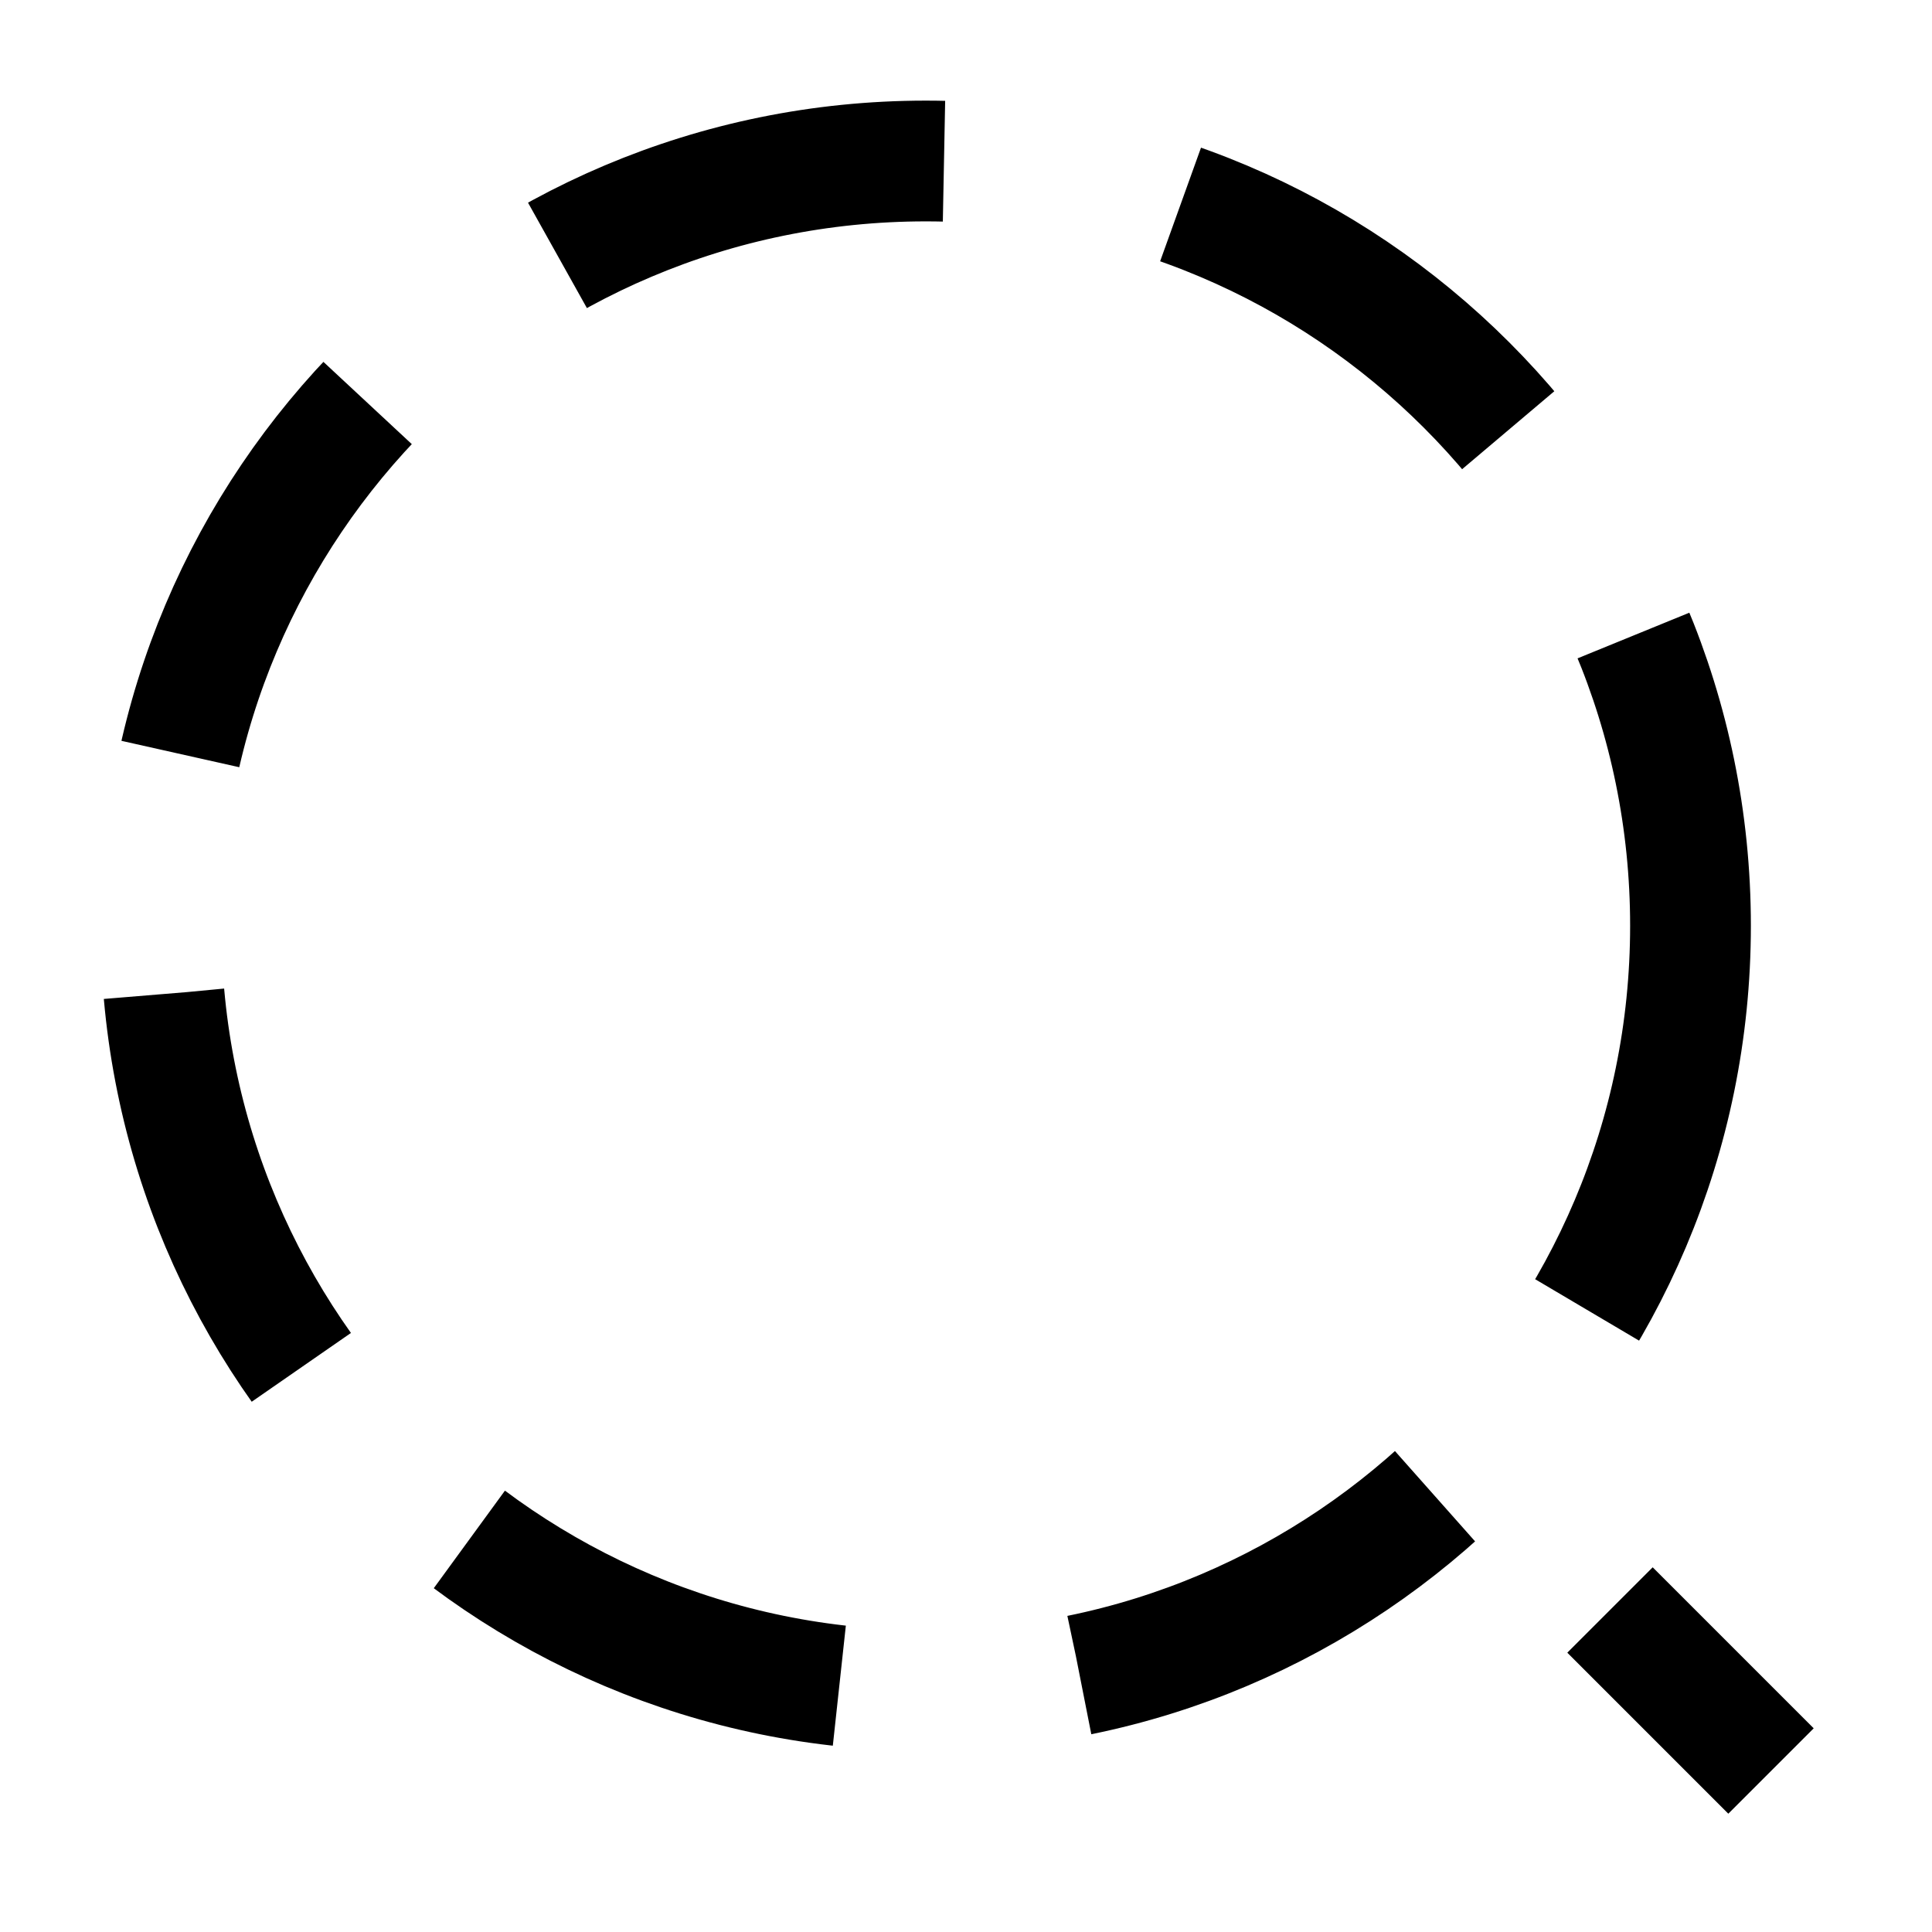
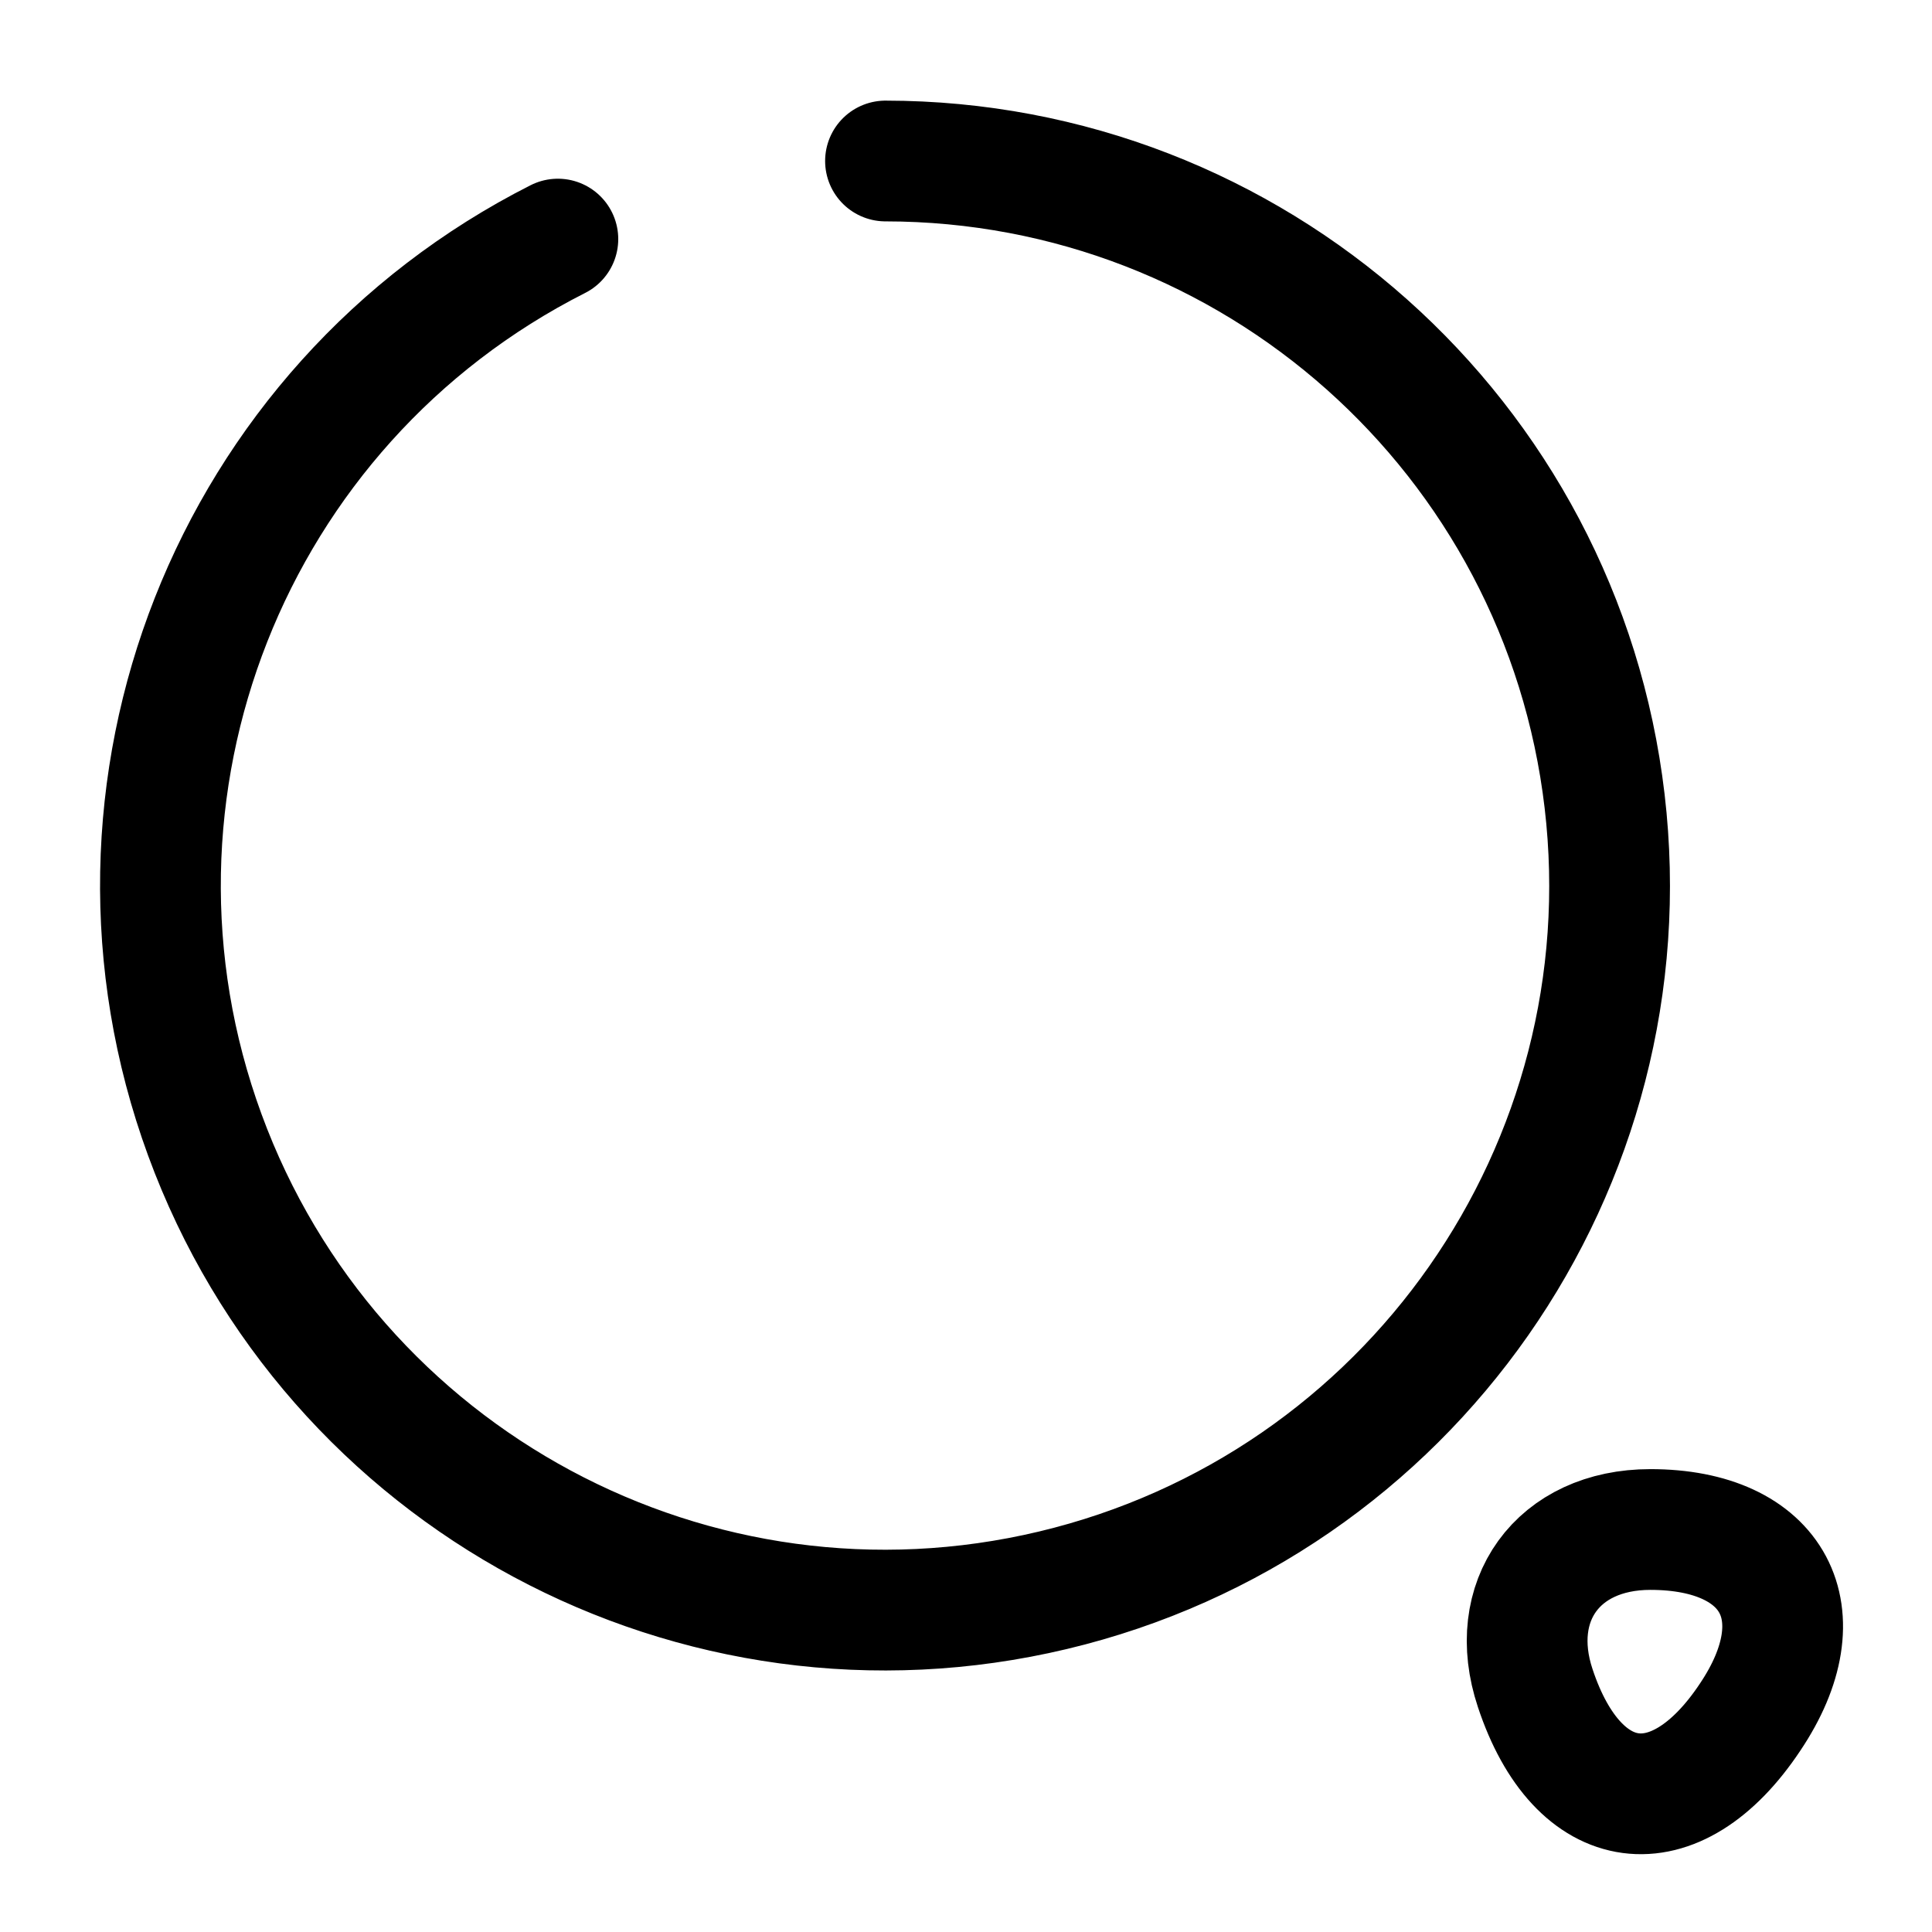
- <svg xmlns="http://www.w3.org/2000/svg" viewBox="0 0 24 24" fill="none" stroke="currentColor" stroke-width="1.5">
-   <circle cx="11.5" cy="11.5" r="9.5" stroke-dasharray="5 3" />
-   <path d="M22 22l-2-2" />
+ <svg xmlns="http://www.w3.org/2000/svg" fill="none" viewBox="0 0 24 24" stroke="currentColor" aria-hidden="true">
+   <path stroke-linecap="round" stroke-linejoin="round" stroke-width="1.5" d="M11 2a9 9 0 11-4.07.97M19.071 20.97c.53 1.6 1.74 1.76 2.67.36.86-1.28.3-2.33-1.24-2.33-1.15 0-1.79.89-1.43 1.97z" />
</svg>
